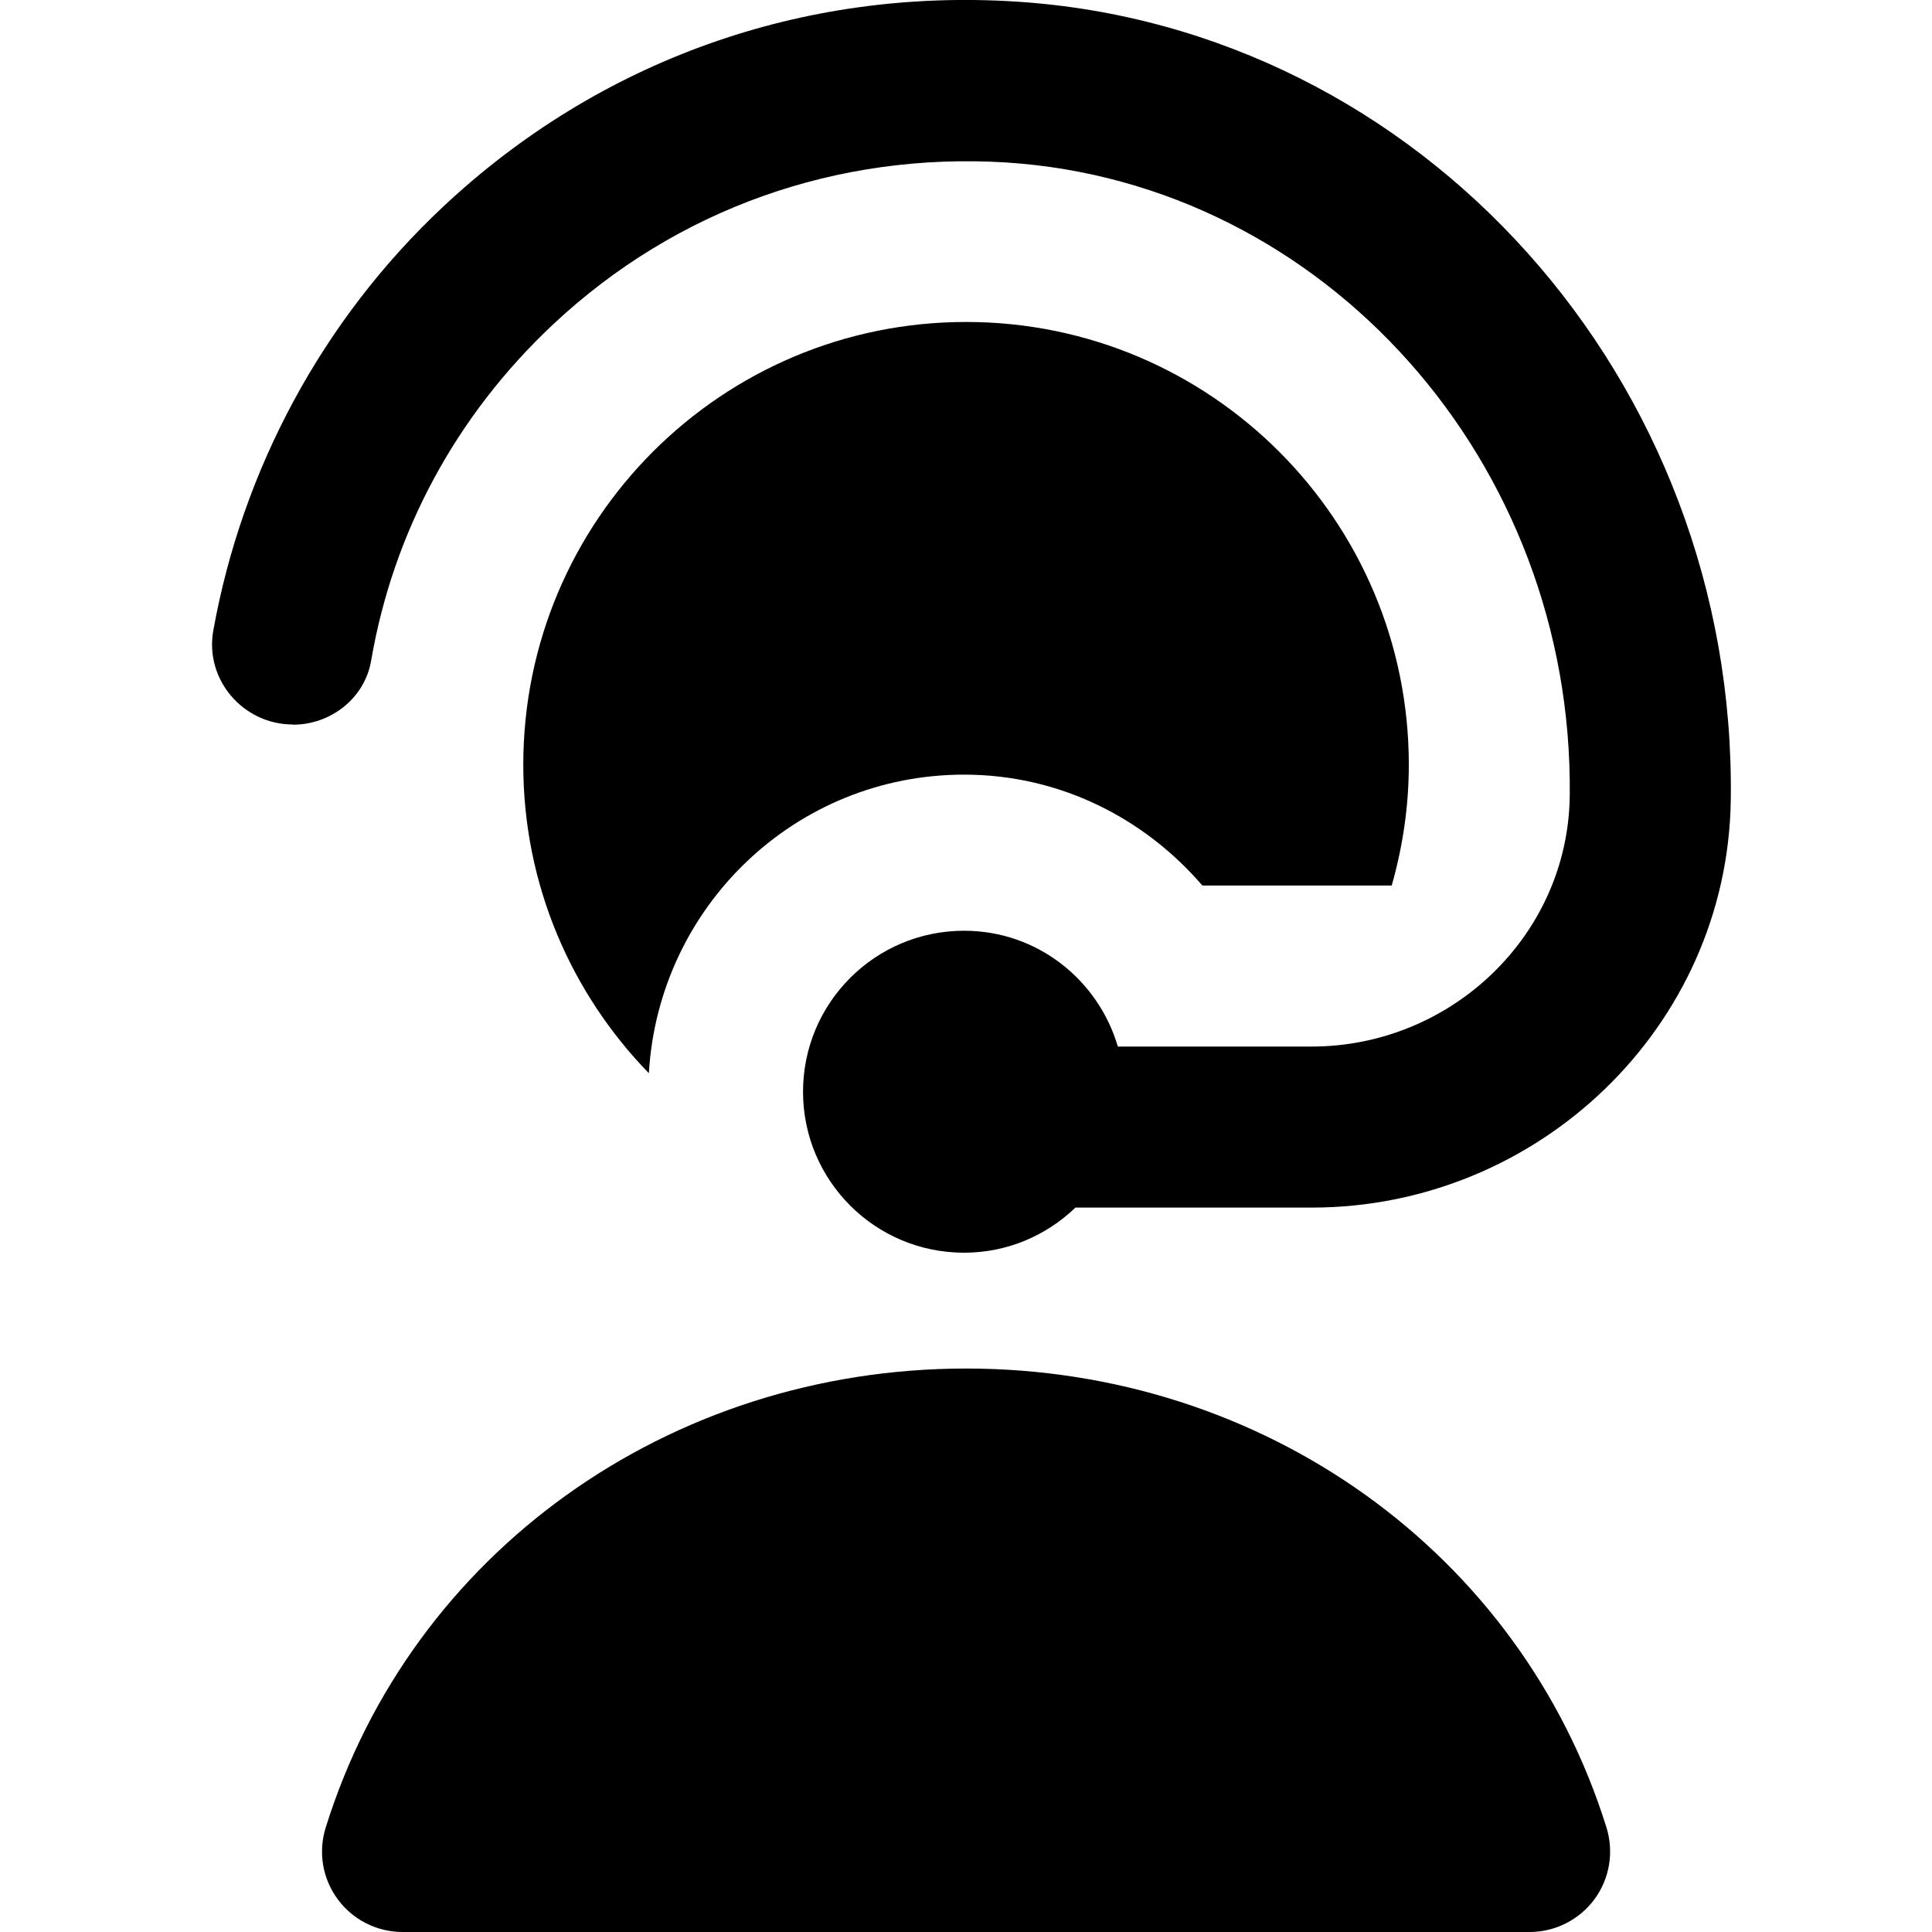
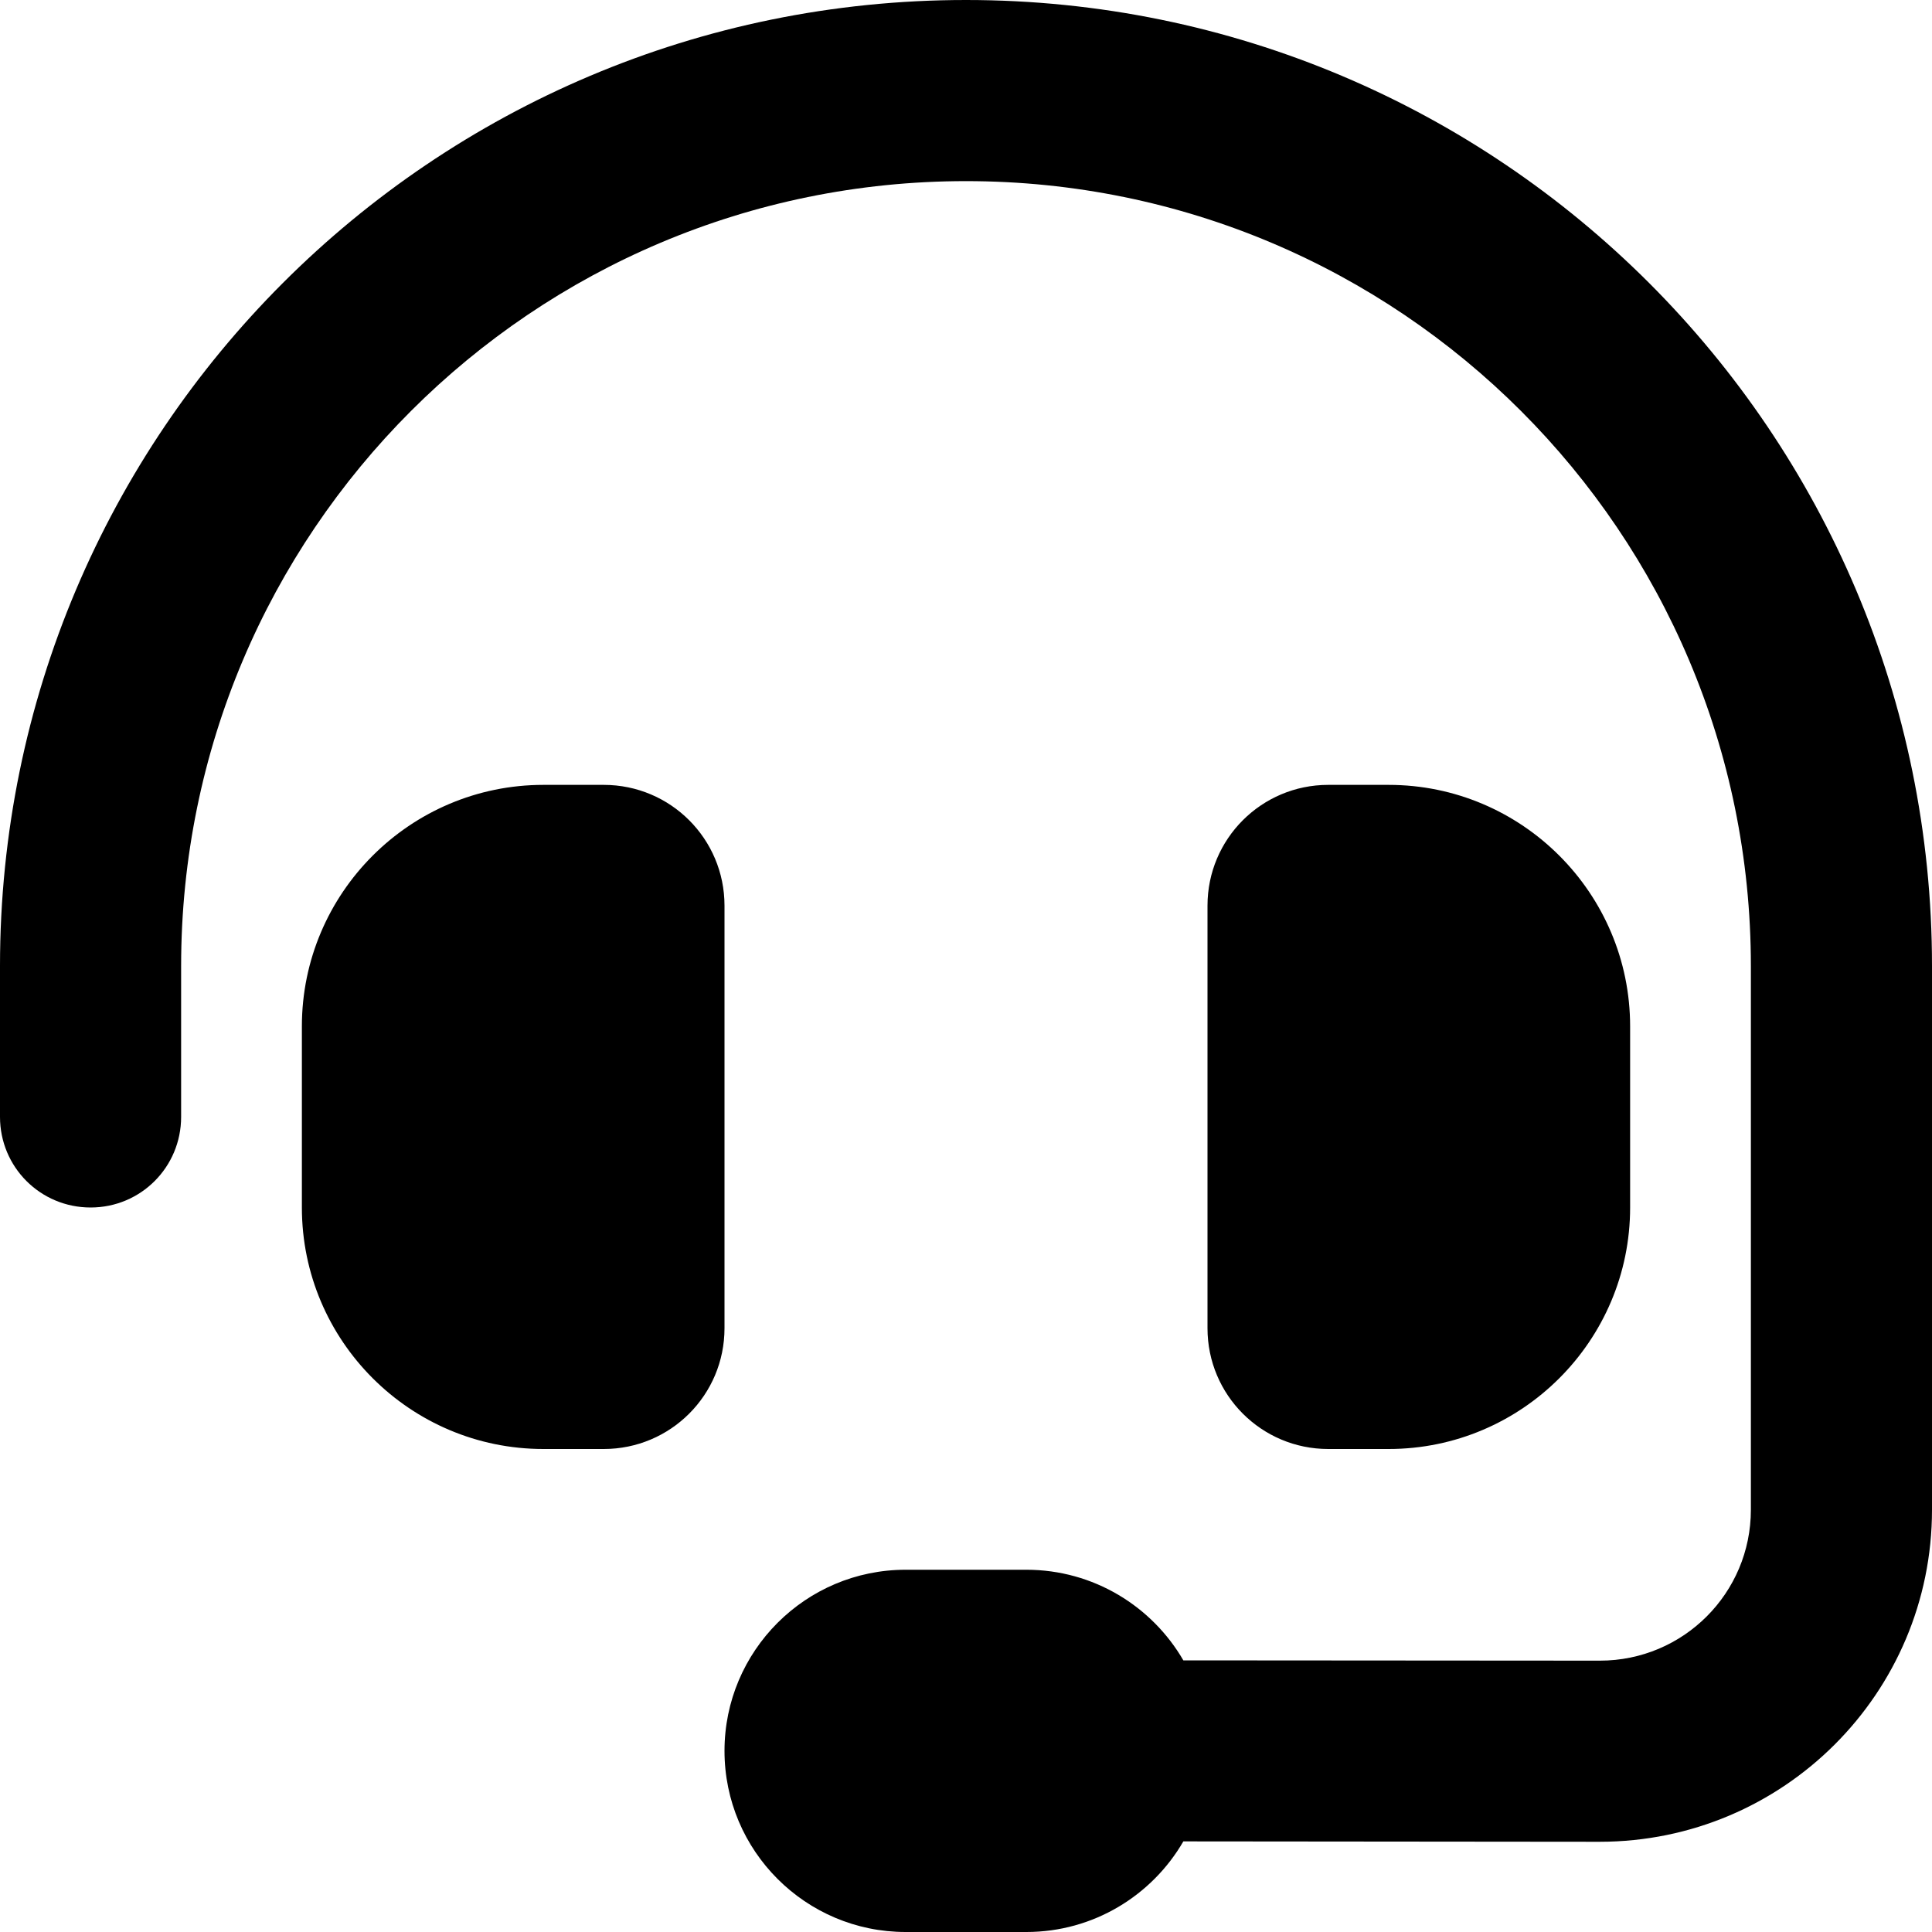
<svg xmlns="http://www.w3.org/2000/svg" width="20" height="20" viewBox="0 0 20 20">
  <defs />
-   <path d="M10.001,14.167 C13.08,14.167 15.744,16.077 16.63,18.918 C16.709,19.172 16.663,19.447 16.506,19.661 C16.348,19.874 16.099,20 15.834,20 L4.167,20 C3.902,20 3.653,19.874 3.496,19.661 C3.338,19.447 3.292,19.172 3.372,18.918 C4.257,16.077 6.922,14.167 10.001,14.167 Z M3.032,7.5 C2.517,7.5 2.117,7.035 2.208,6.528 C2.507,4.861 3.338,3.311 4.587,2.14 C6.2,0.627 8.306,-0.127 10.526,0.017 C14.71,0.287 17.978,3.93 17.917,8.282 C17.883,10.63 15.926,12.501 13.577,12.501 L11.133,12.501 C10.833,12.789 10.428,12.968 9.98,12.968 C9.059,12.968 8.313,12.222 8.313,11.302 C8.313,10.381 9.059,9.635 9.98,9.635 C10.737,9.635 11.368,10.142 11.572,10.834 L13.577,10.834 C15.023,10.834 16.234,9.682 16.25,8.236 C16.288,4.781 13.712,1.895 10.418,1.682 C8.669,1.573 7.001,2.163 5.727,3.357 C4.719,4.302 4.07,5.511 3.842,6.839 C3.776,7.227 3.426,7.502 3.032,7.502 Z M14.407,9.167 L12.447,9.167 C11.847,8.47 10.972,8.019 9.98,8.019 C8.232,8.019 6.817,9.388 6.717,11.11 C5.914,10.284 5.417,9.159 5.417,7.917 C5.417,5.385 7.469,3.333 10.001,3.333 C12.532,3.333 14.584,5.385 14.584,7.917 C14.584,8.351 14.52,8.769 14.407,9.167 Z" />
+   <path d="M10,1.875 C5.512,1.875 1.875,5.512 1.875,10 L1.875,11.562 C1.875,12.082 1.457,12.5 0.938,12.5 C0.418,12.5 0,12.082 0,11.562 L0,10 C0,4.477 4.477,0 10,0 C15.523,0 20,4.477 20,10 L20,15.629 C20,17.527 18.461,19.066 16.559,19.066 L12.25,19.062 C11.926,19.621 11.32,20 10.625,20 L9.375,20 C8.34,20 7.5,19.16 7.5,18.125 C7.5,17.09 8.34,16.25 9.375,16.25 L10.625,16.25 C11.32,16.25 11.926,16.629 12.25,17.188 L16.562,17.191 C17.426,17.191 18.125,16.492 18.125,15.629 L18.125,10 C18.125,5.512 14.488,1.875 10,1.875 Z M5.625,8.125 L6.25,8.125 C6.941,8.125 7.5,8.684 7.5,9.375 L7.5,13.75 C7.5,14.441 6.941,15 6.25,15 L5.625,15 C4.246,15 3.125,13.879 3.125,12.5 L3.125,10.625 C3.125,9.246 4.246,8.125 5.625,8.125 Z M14.375,8.125 C15.754,8.125 16.875,9.246 16.875,10.625 L16.875,12.5 C16.875,13.879 15.754,15 14.375,15 L13.75,15 C13.059,15 12.5,14.441 12.5,13.75 L12.5,9.375 C12.5,8.684 13.059,8.125 13.75,8.125 Z" />
</svg>
